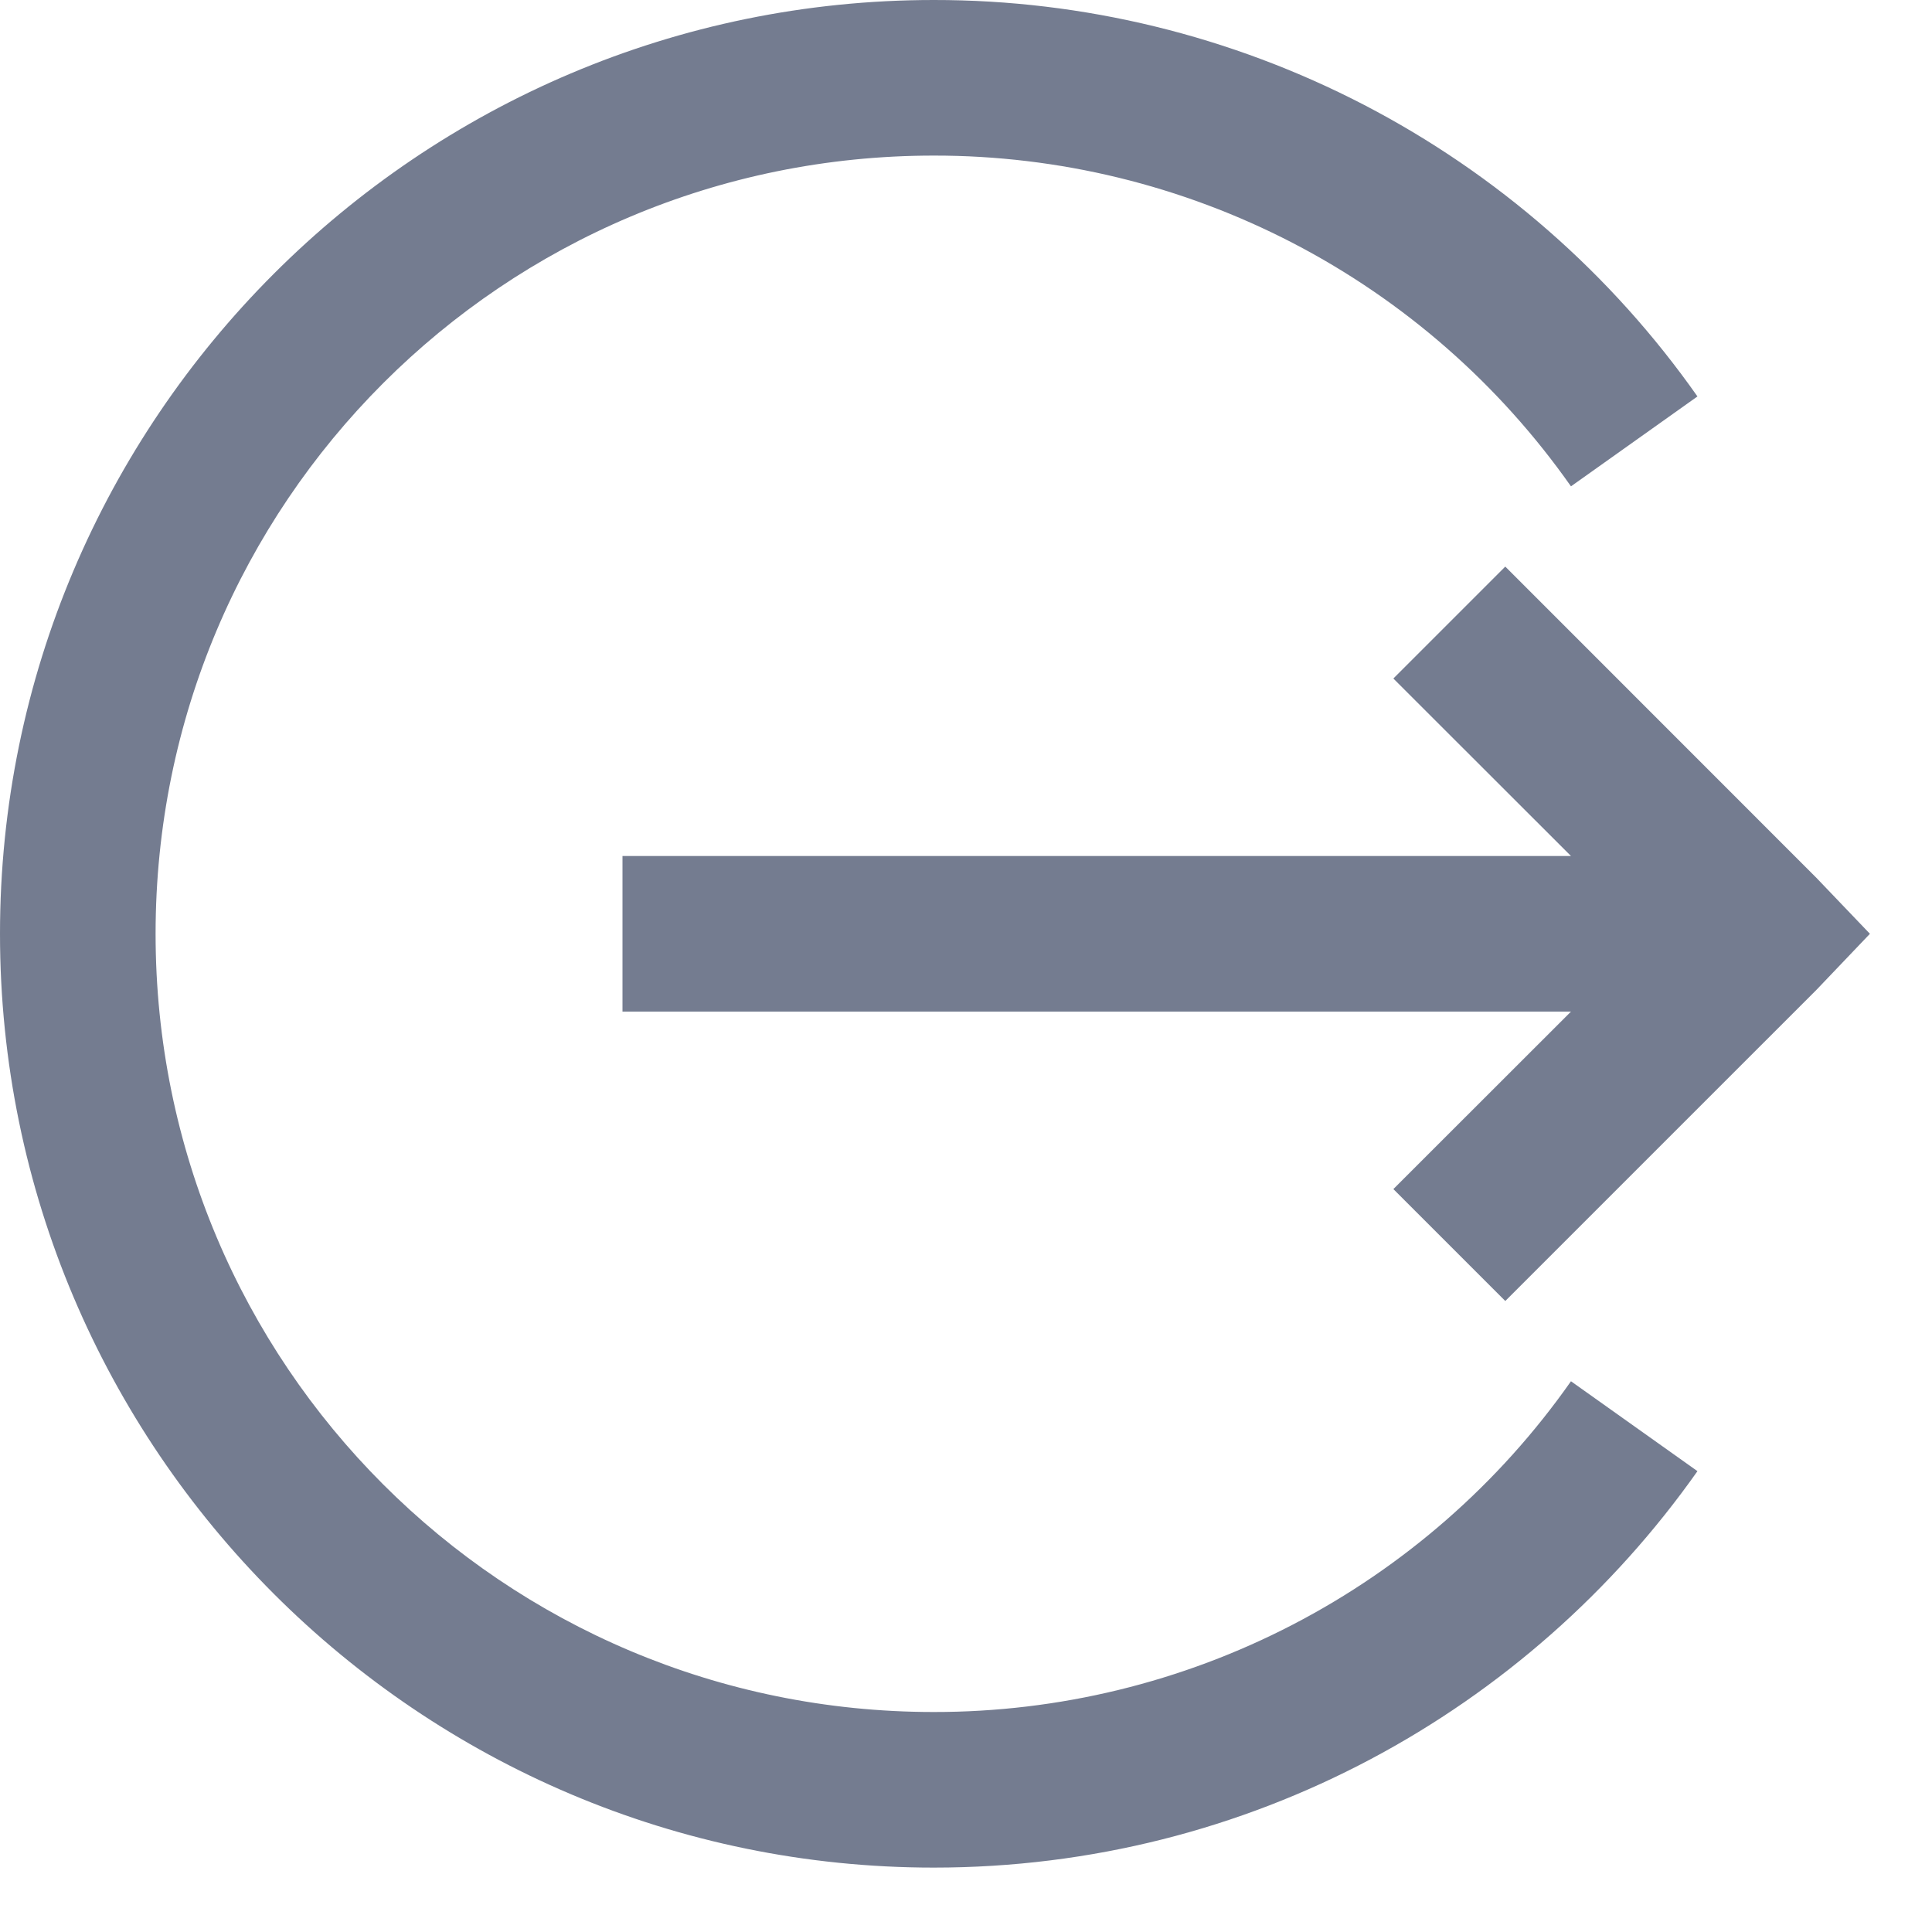
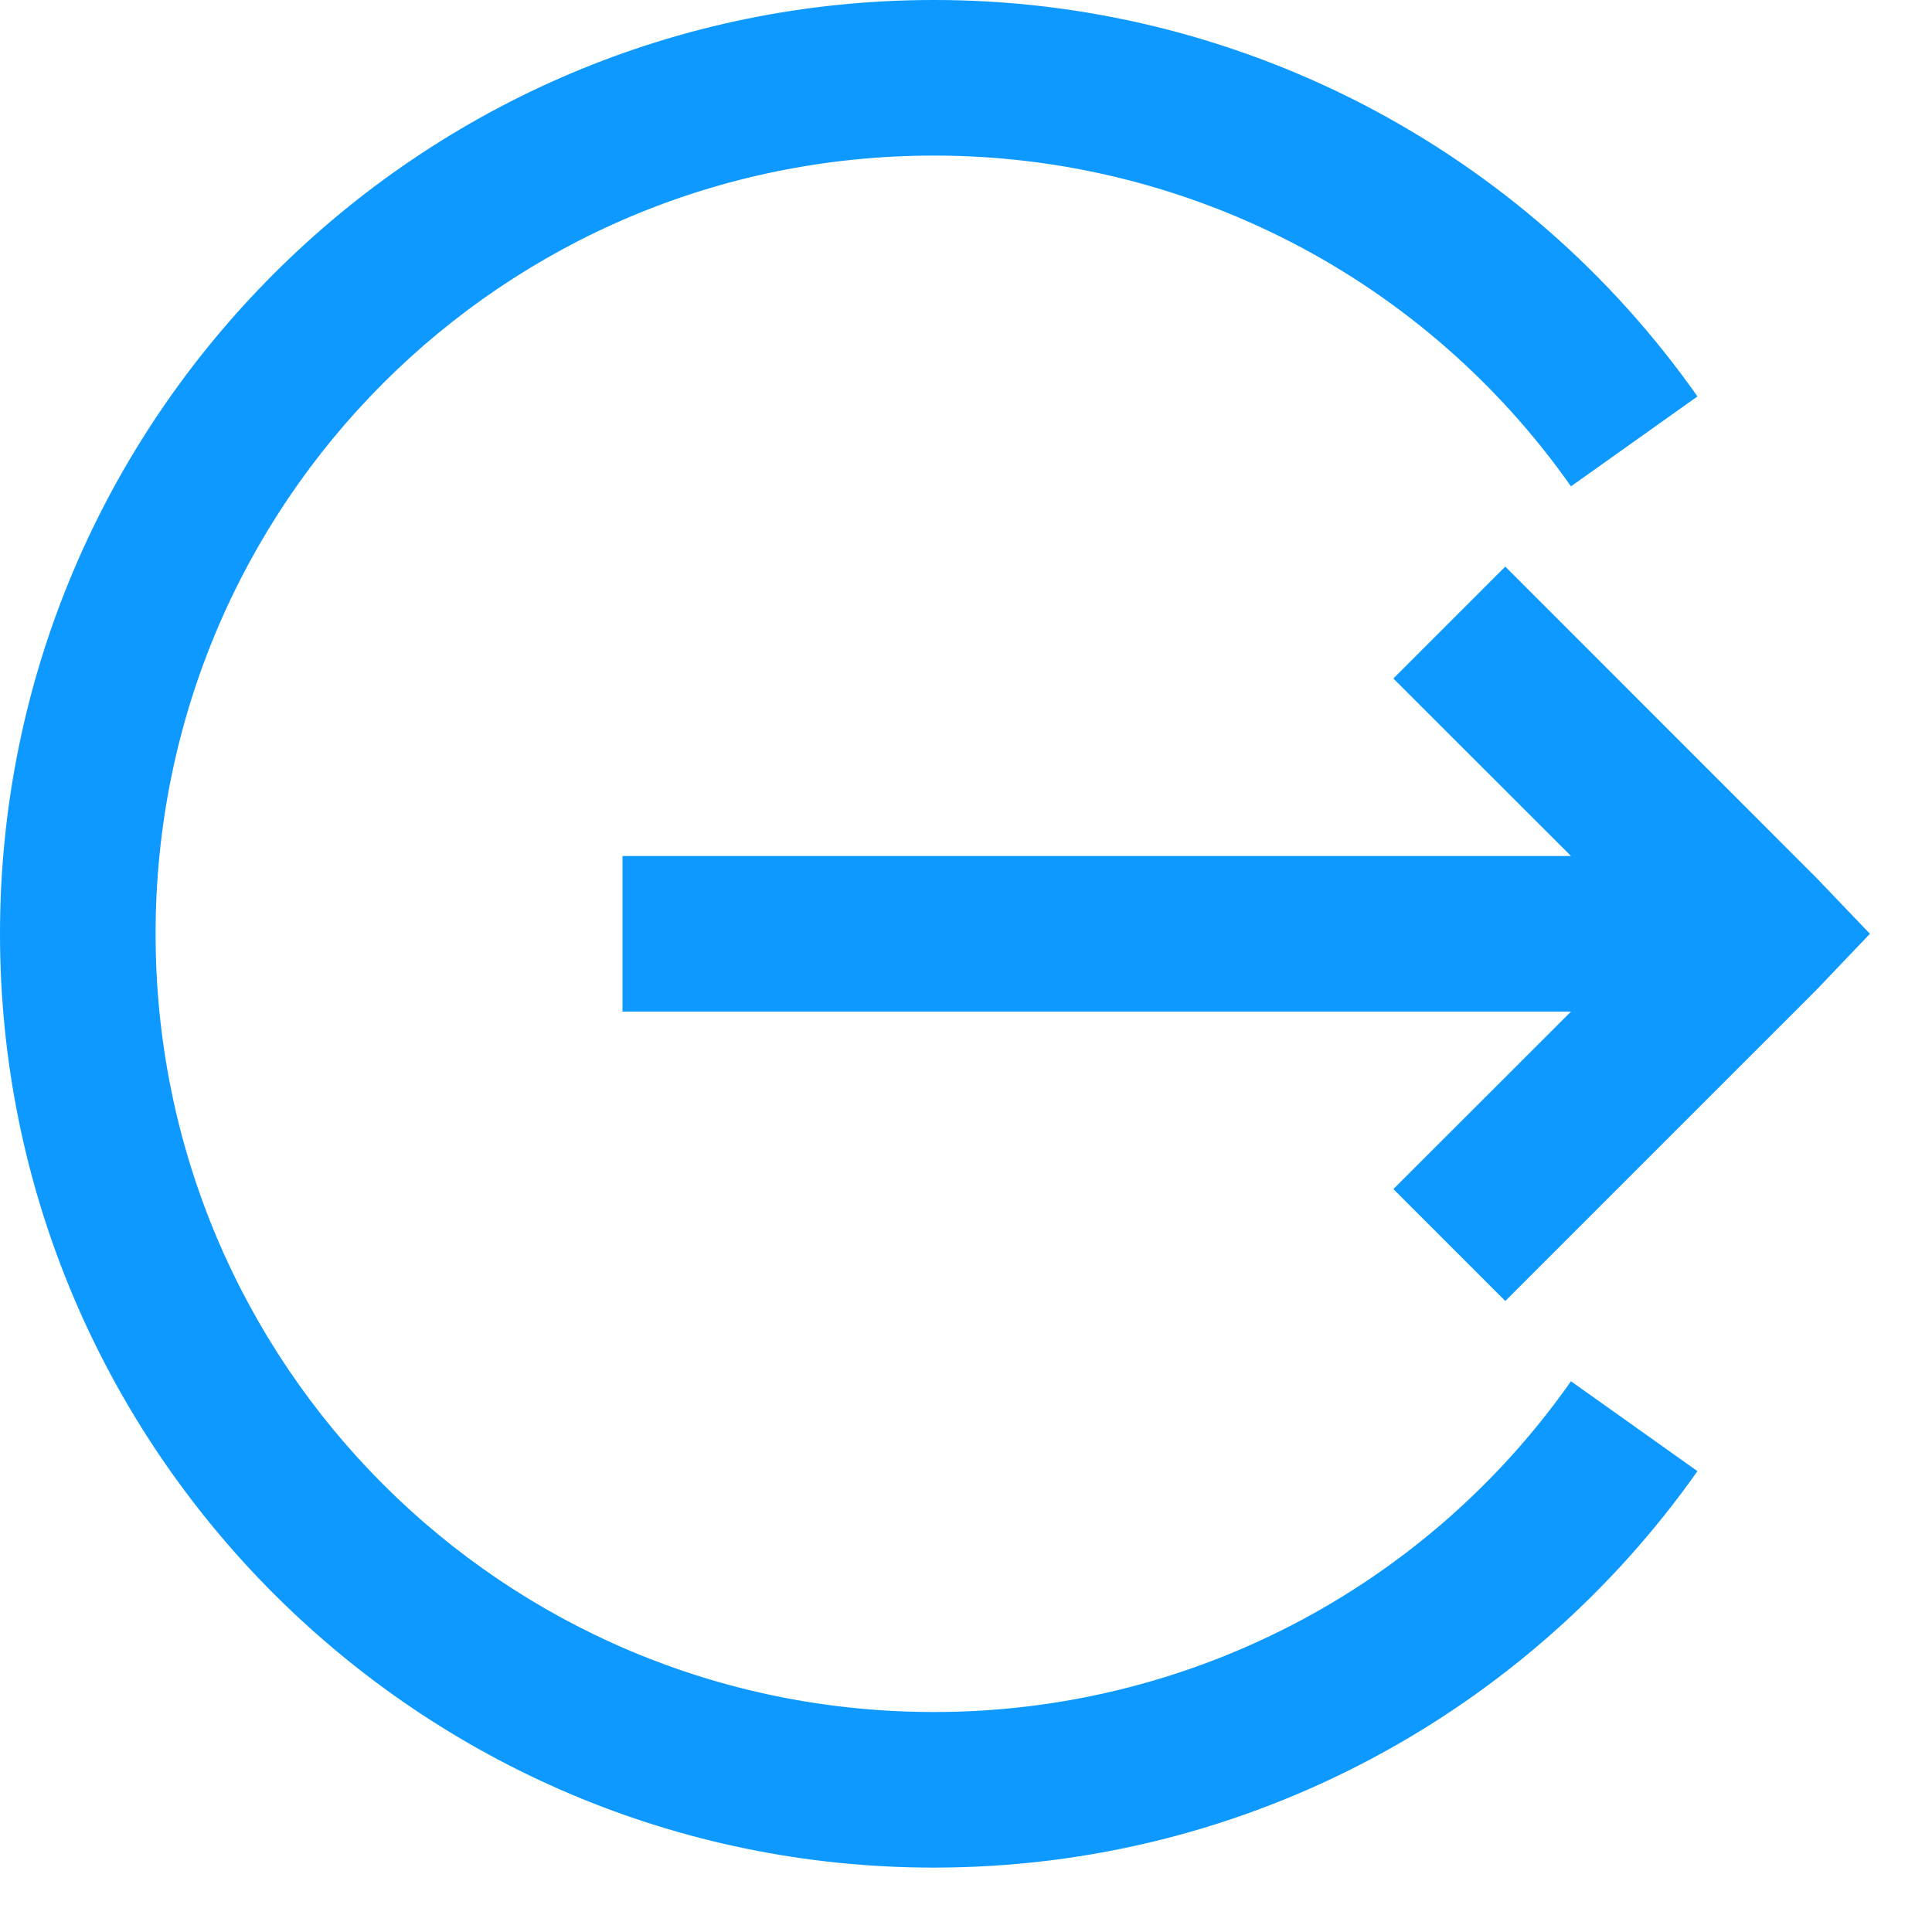
<svg xmlns="http://www.w3.org/2000/svg" width="15" height="15" viewBox="0 0 15 15" fill="none">
-   <path d="M7.25 9.46496e-07C3.252 9.46496e-07 0 3.252 0 7.25C0 11.248 3.252 14.5 7.25 14.5C9.697 14.5 11.866 13.284 13.179 11.422L12.197 10.724C11.64 11.518 10.899 12.166 10.038 12.613C9.177 13.06 8.22 13.293 7.25 13.292C3.906 13.292 1.208 10.594 1.208 7.25C1.208 3.906 3.906 1.208 7.25 1.208C8.22 1.207 9.176 1.44 10.038 1.887C10.899 2.334 11.639 2.982 12.197 3.776L13.179 3.078C12.51 2.126 11.622 1.35 10.59 0.814C9.558 0.279 8.413 -0.001 7.25 9.46496e-07ZM11.687 4.399L10.818 5.268L12.197 6.646H4.833V7.854H12.197L10.818 9.232L11.687 10.101L14.104 7.684L14.518 7.25L14.103 6.816L11.687 4.399Z" fill="#747C90" />
+   <path d="M7.25 9.46496e-07C3.252 9.46496e-07 0 3.252 0 7.25C0 11.248 3.252 14.5 7.25 14.5C9.697 14.5 11.866 13.284 13.179 11.422L12.197 10.724C11.64 11.518 10.899 12.166 10.038 12.613C9.177 13.06 8.22 13.293 7.25 13.292C3.906 13.292 1.208 10.594 1.208 7.25C1.208 3.906 3.906 1.208 7.25 1.208C8.22 1.207 9.176 1.44 10.038 1.887C10.899 2.334 11.639 2.982 12.197 3.776L13.179 3.078C12.51 2.126 11.622 1.35 10.59 0.814C9.558 0.279 8.413 -0.001 7.25 9.46496e-07ZM11.687 4.399L10.818 5.268L12.197 6.646H4.833V7.854H12.197L10.818 9.232L11.687 10.101L14.104 7.684L14.518 7.25L14.103 6.816L11.687 4.399Z" fill="#0D99FF" />
</svg>
